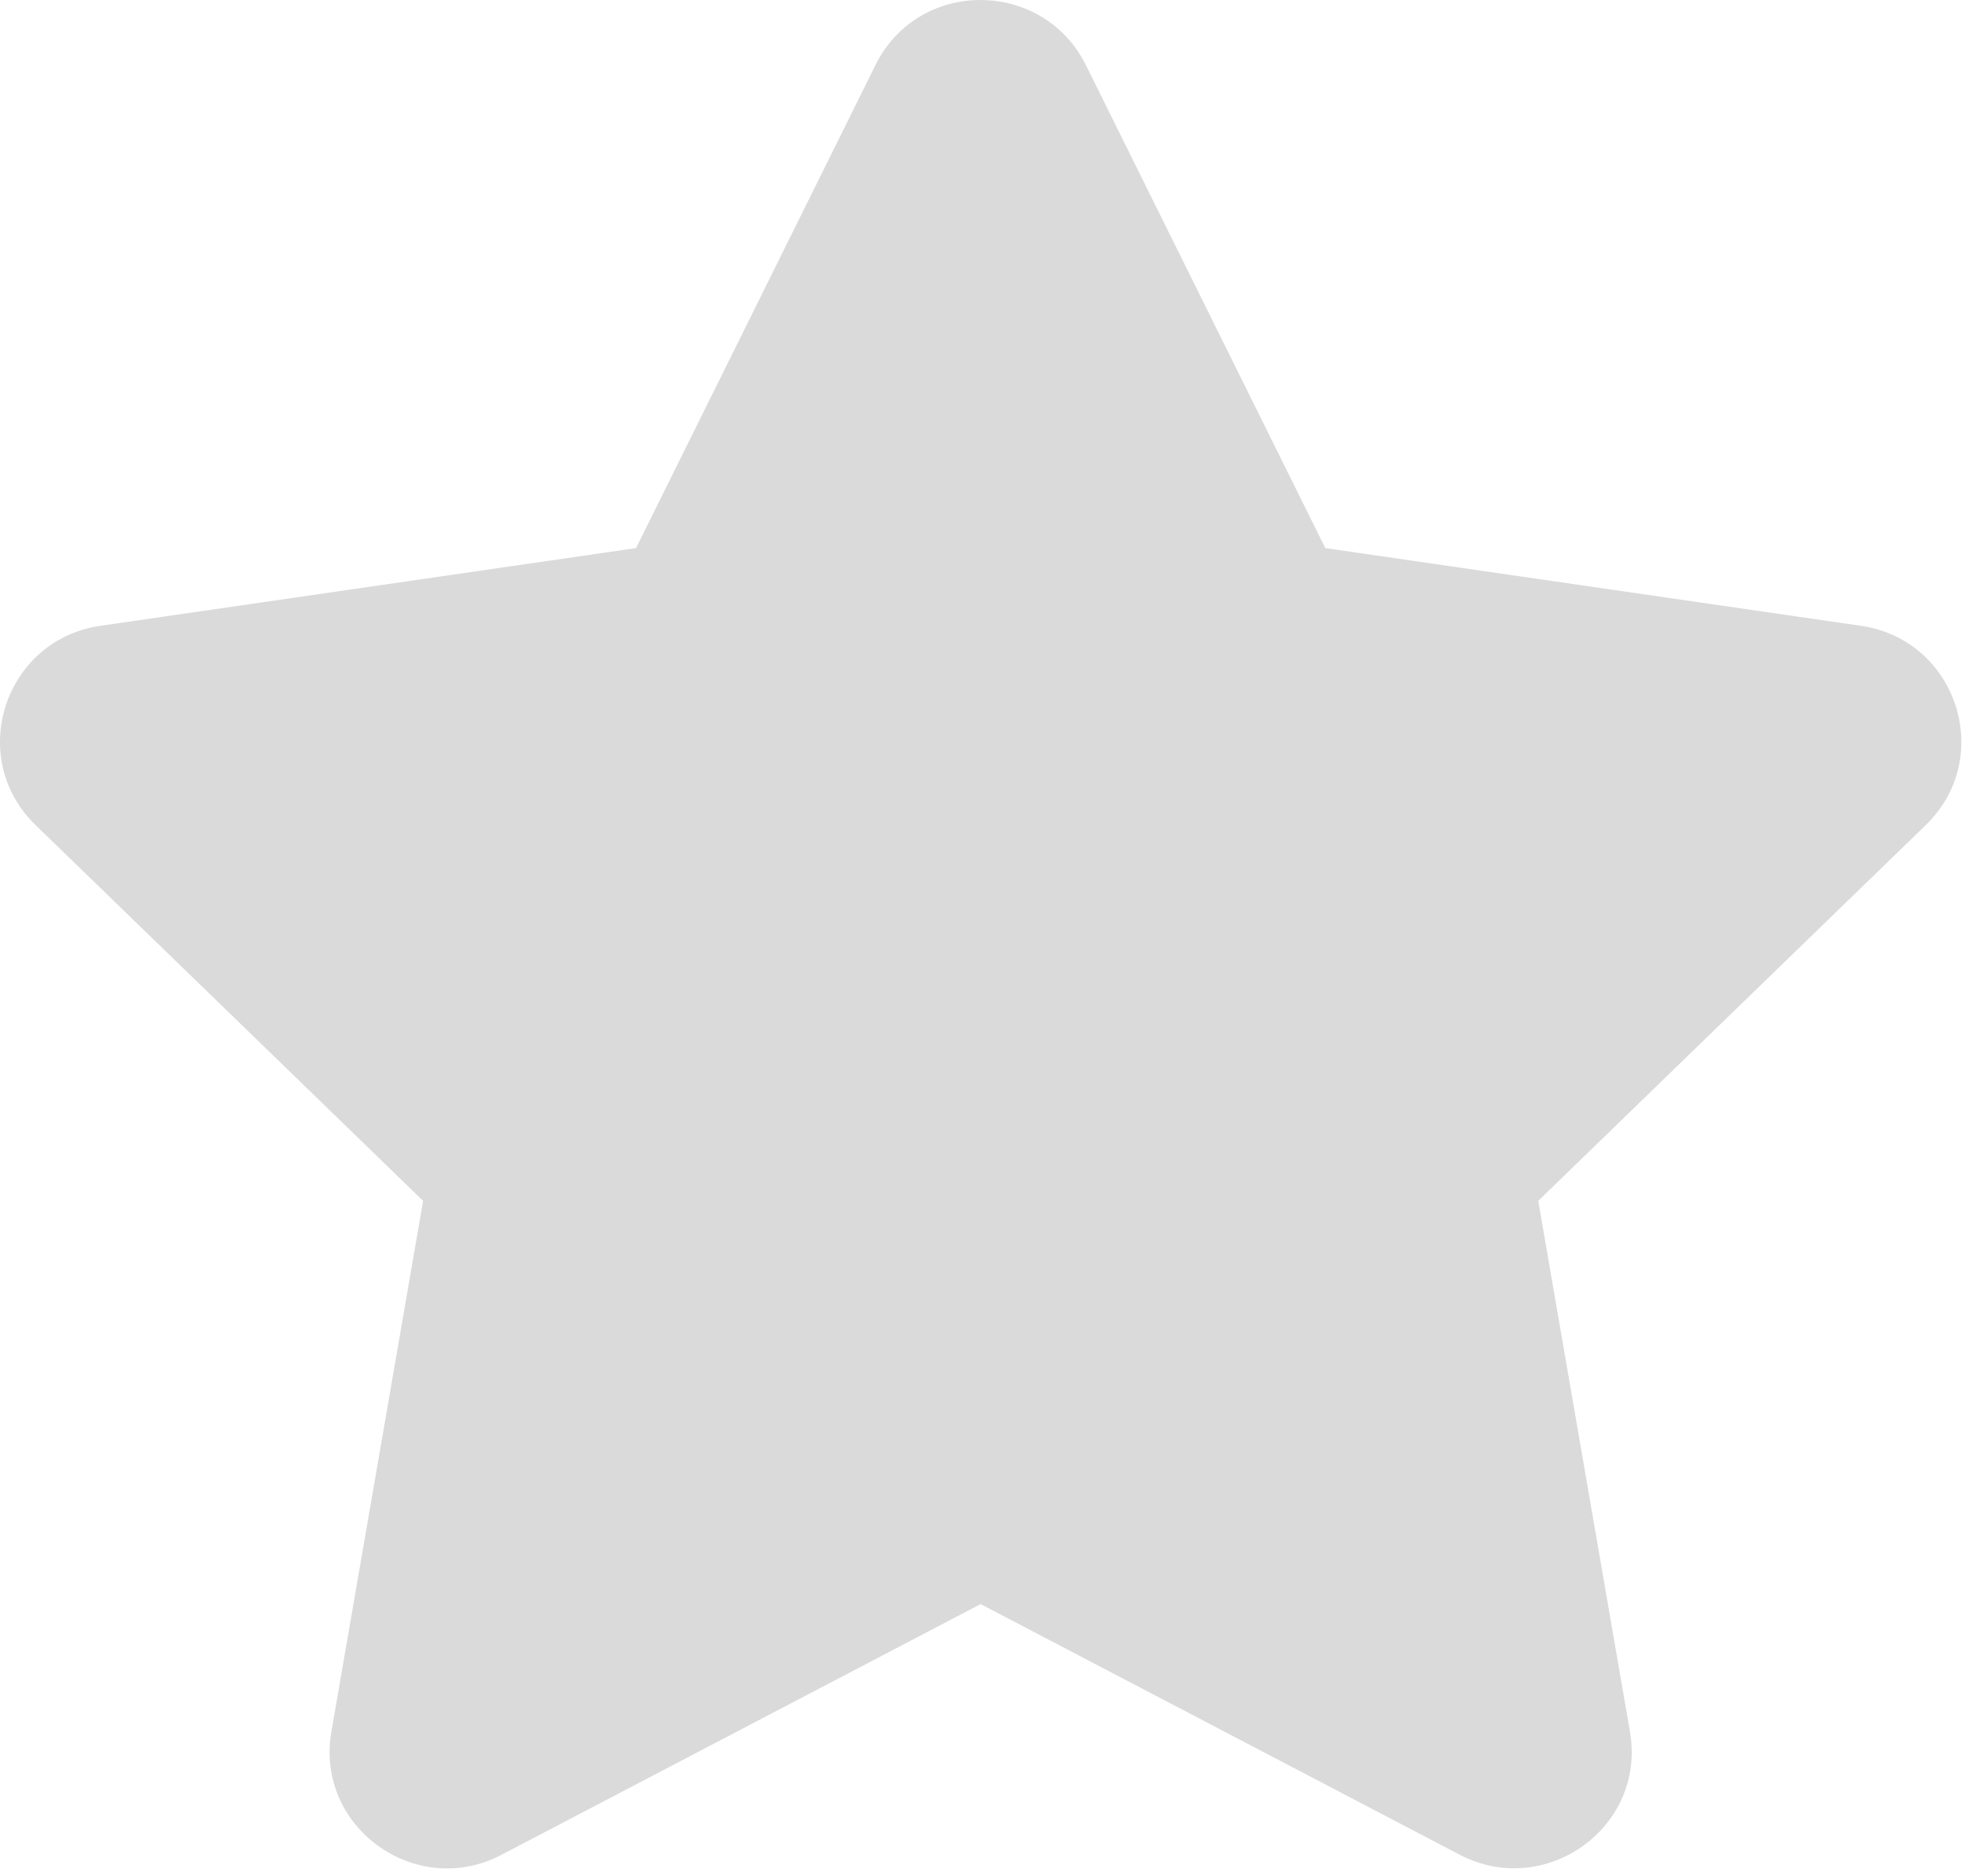
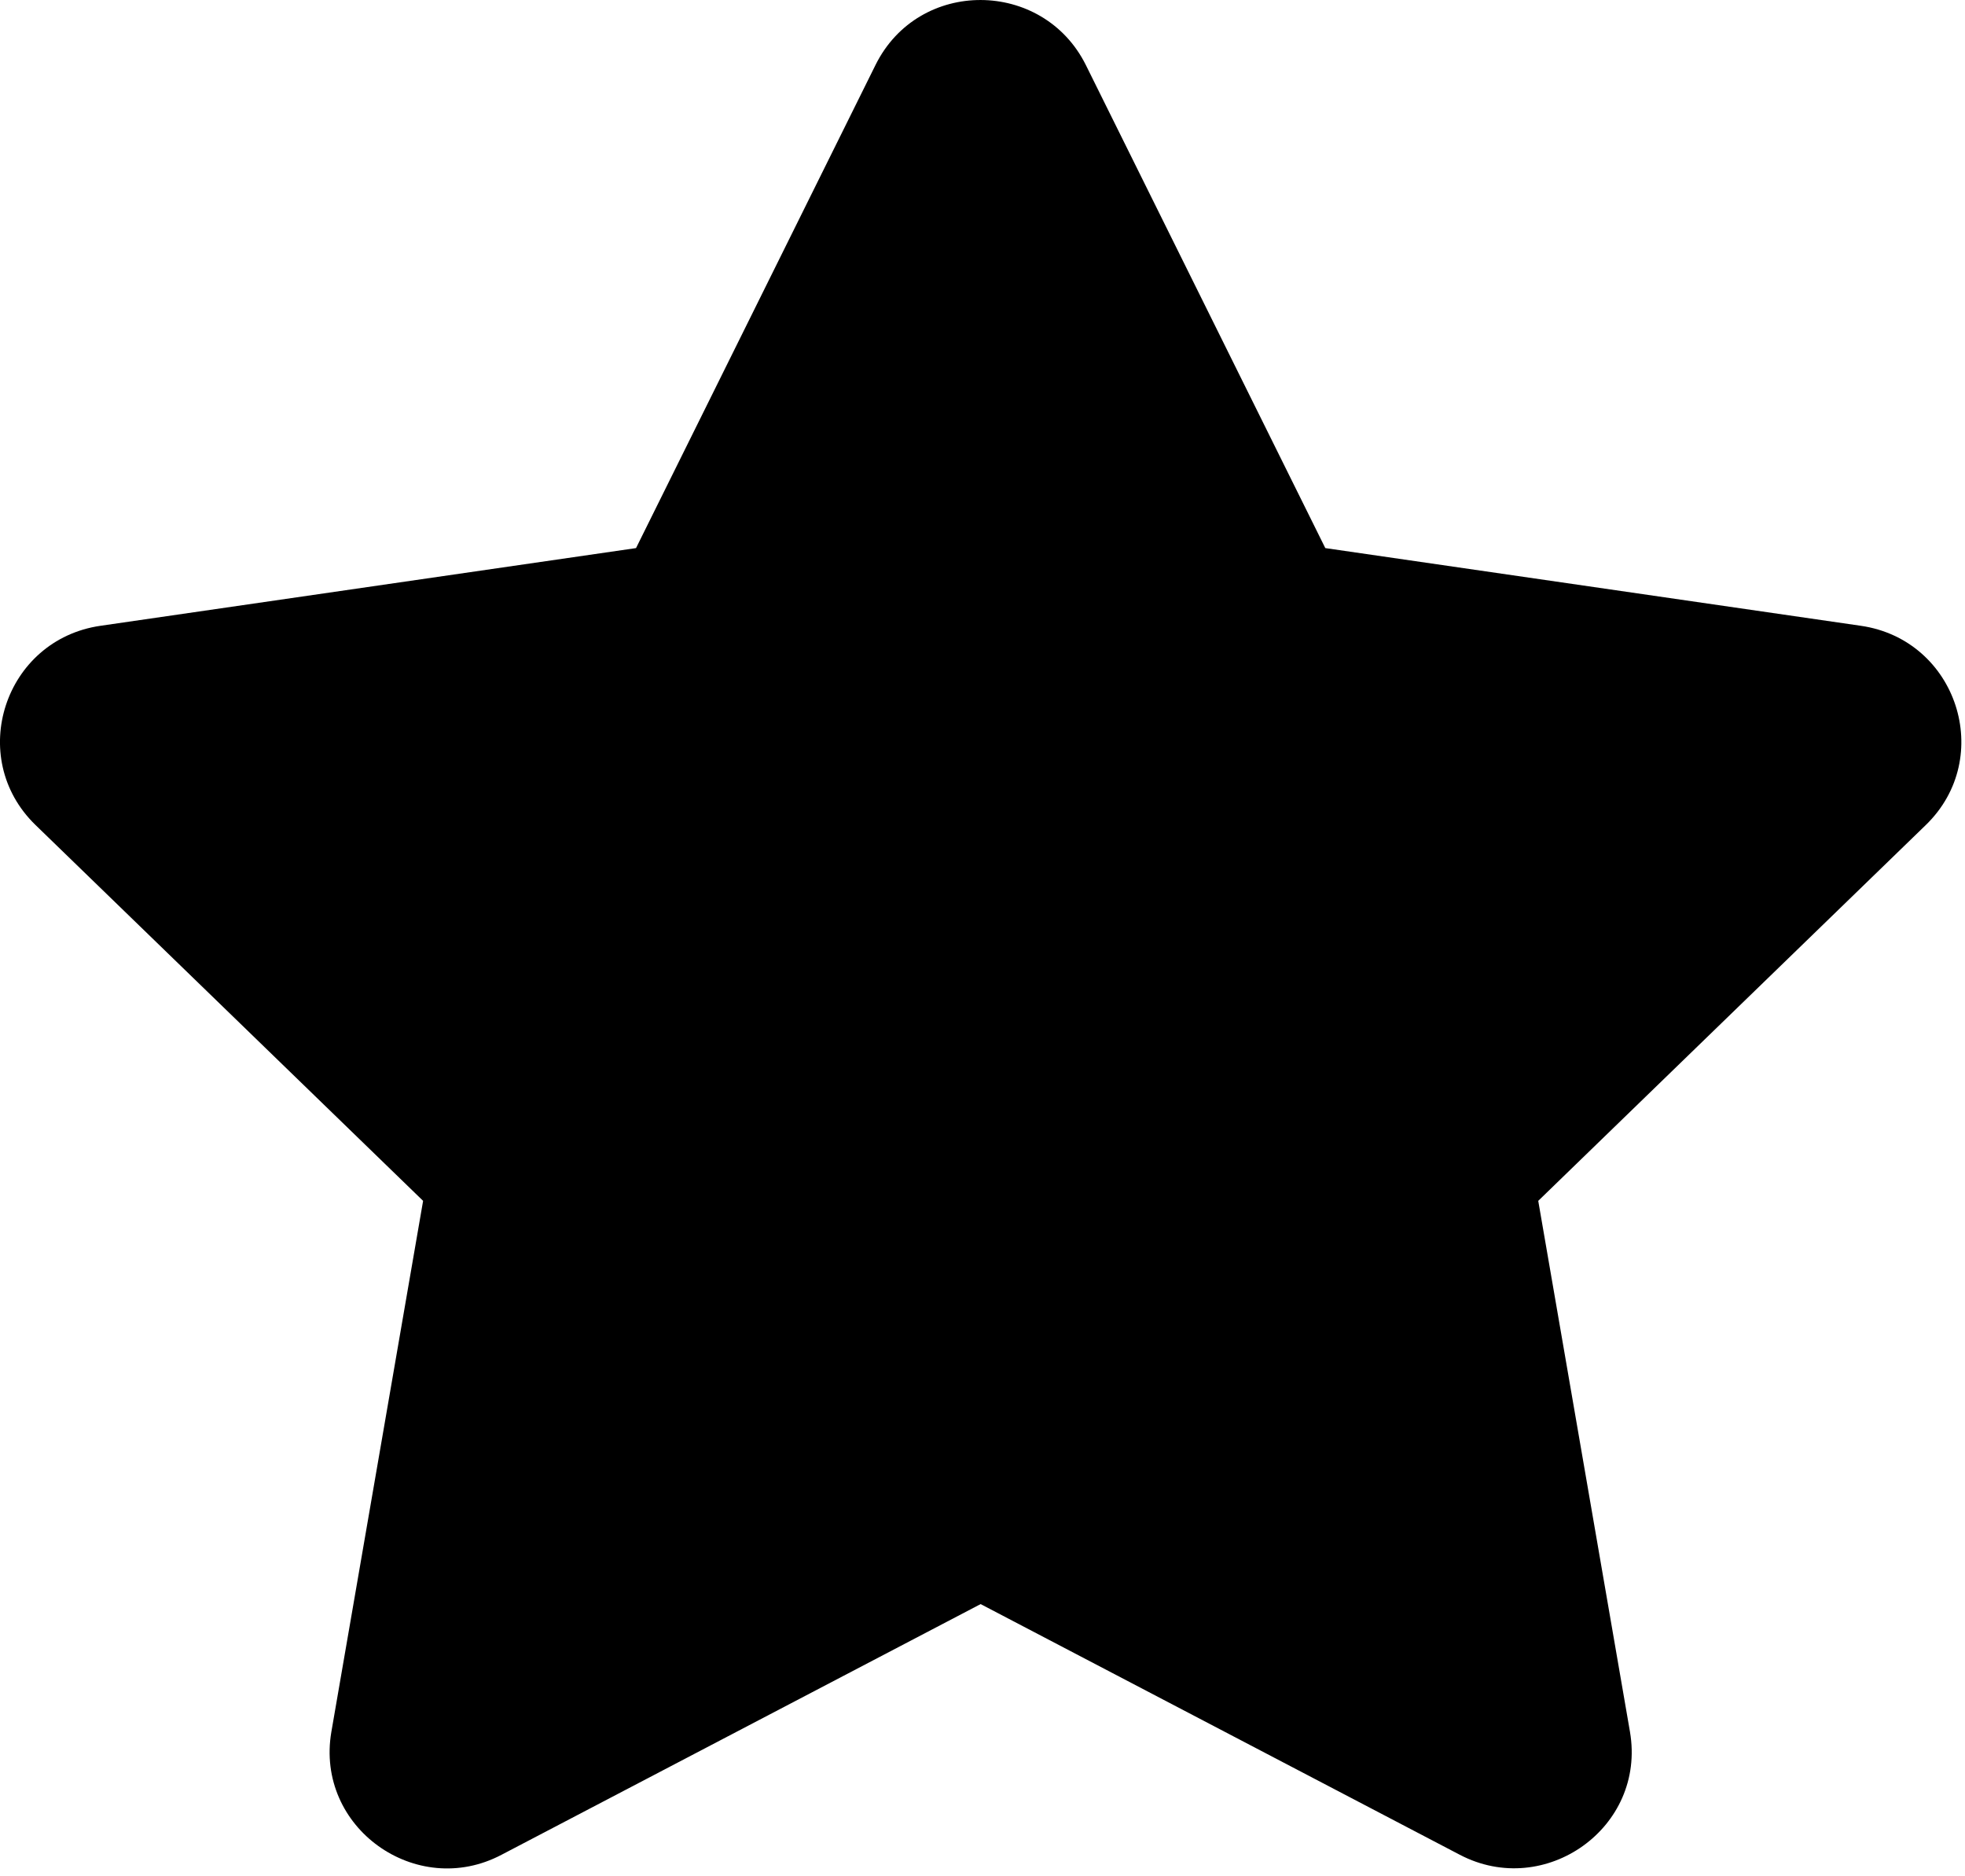
<svg xmlns="http://www.w3.org/2000/svg" width="22px" height="21px" viewBox="0 0 22 21" version="1.1">
-   <g id="StarGrey" stroke="none" stroke-width="1" fill="none" fill-rule="evenodd">
-     <path d="M9.802,0.728 L7.121,6.137 L1.125,7.007 C0.049,7.163 -0.382,8.482 0.398,9.238 L4.737,13.446 L3.71,19.391 C3.526,20.465 4.663,21.27 5.615,20.768 L10.979,17.961 L16.344,20.768 C17.296,21.266 18.433,20.465 18.249,19.391 L17.222,13.446 L21.561,9.238 C22.341,8.482 21.91,7.163 20.834,7.007 L14.838,6.137 L12.157,0.728 C11.677,-0.236 10.286,-0.249 9.802,0.728 Z" id="Path" fill="#DADADA" fill-rule="nonzero" />
+   <g id="StarGrey" stroke="none" stroke-width="1">
+     <path d="M9.802,0.728 L7.121,6.137 L1.125,7.007 C0.049,7.163 -0.382,8.482 0.398,9.238 L4.737,13.446 L3.71,19.391 C3.526,20.465 4.663,21.27 5.615,20.768 L10.979,17.961 L16.344,20.768 C17.296,21.266 18.433,20.465 18.249,19.391 L17.222,13.446 L21.561,9.238 C22.341,8.482 21.91,7.163 20.834,7.007 L14.838,6.137 L12.157,0.728 C11.677,-0.236 10.286,-0.249 9.802,0.728 Z" id="Path" />
  </g>
</svg>
